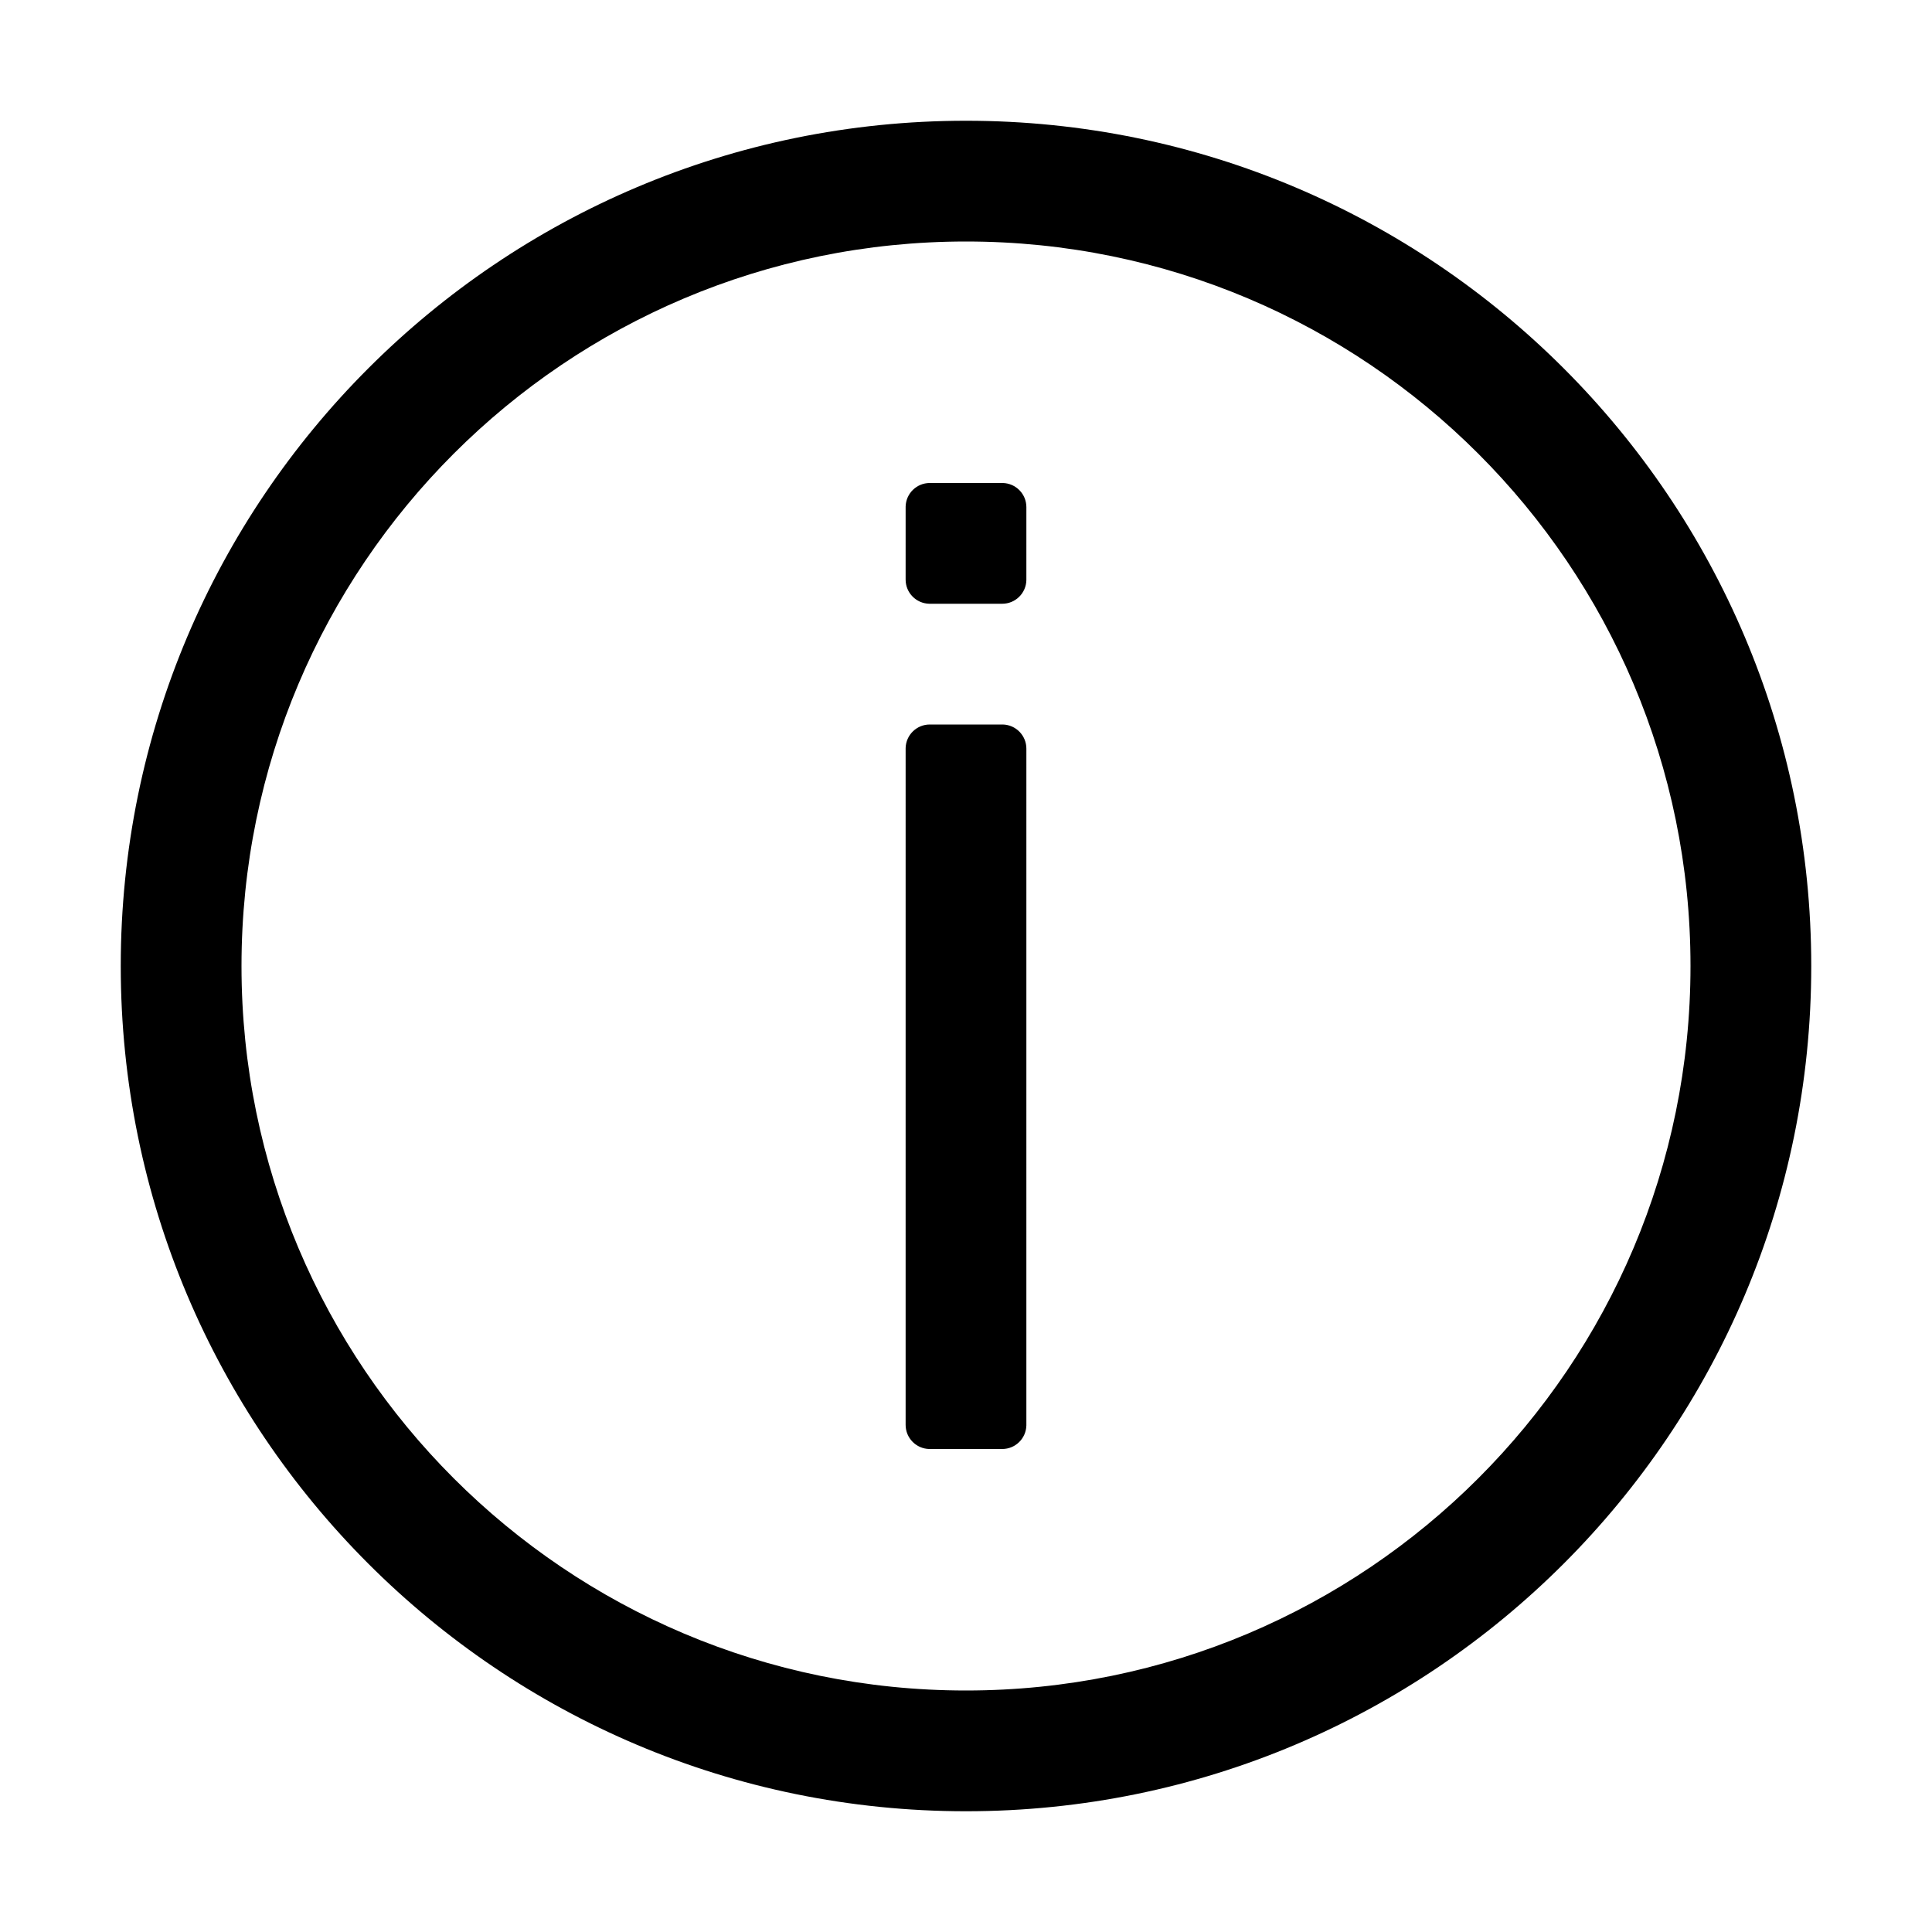
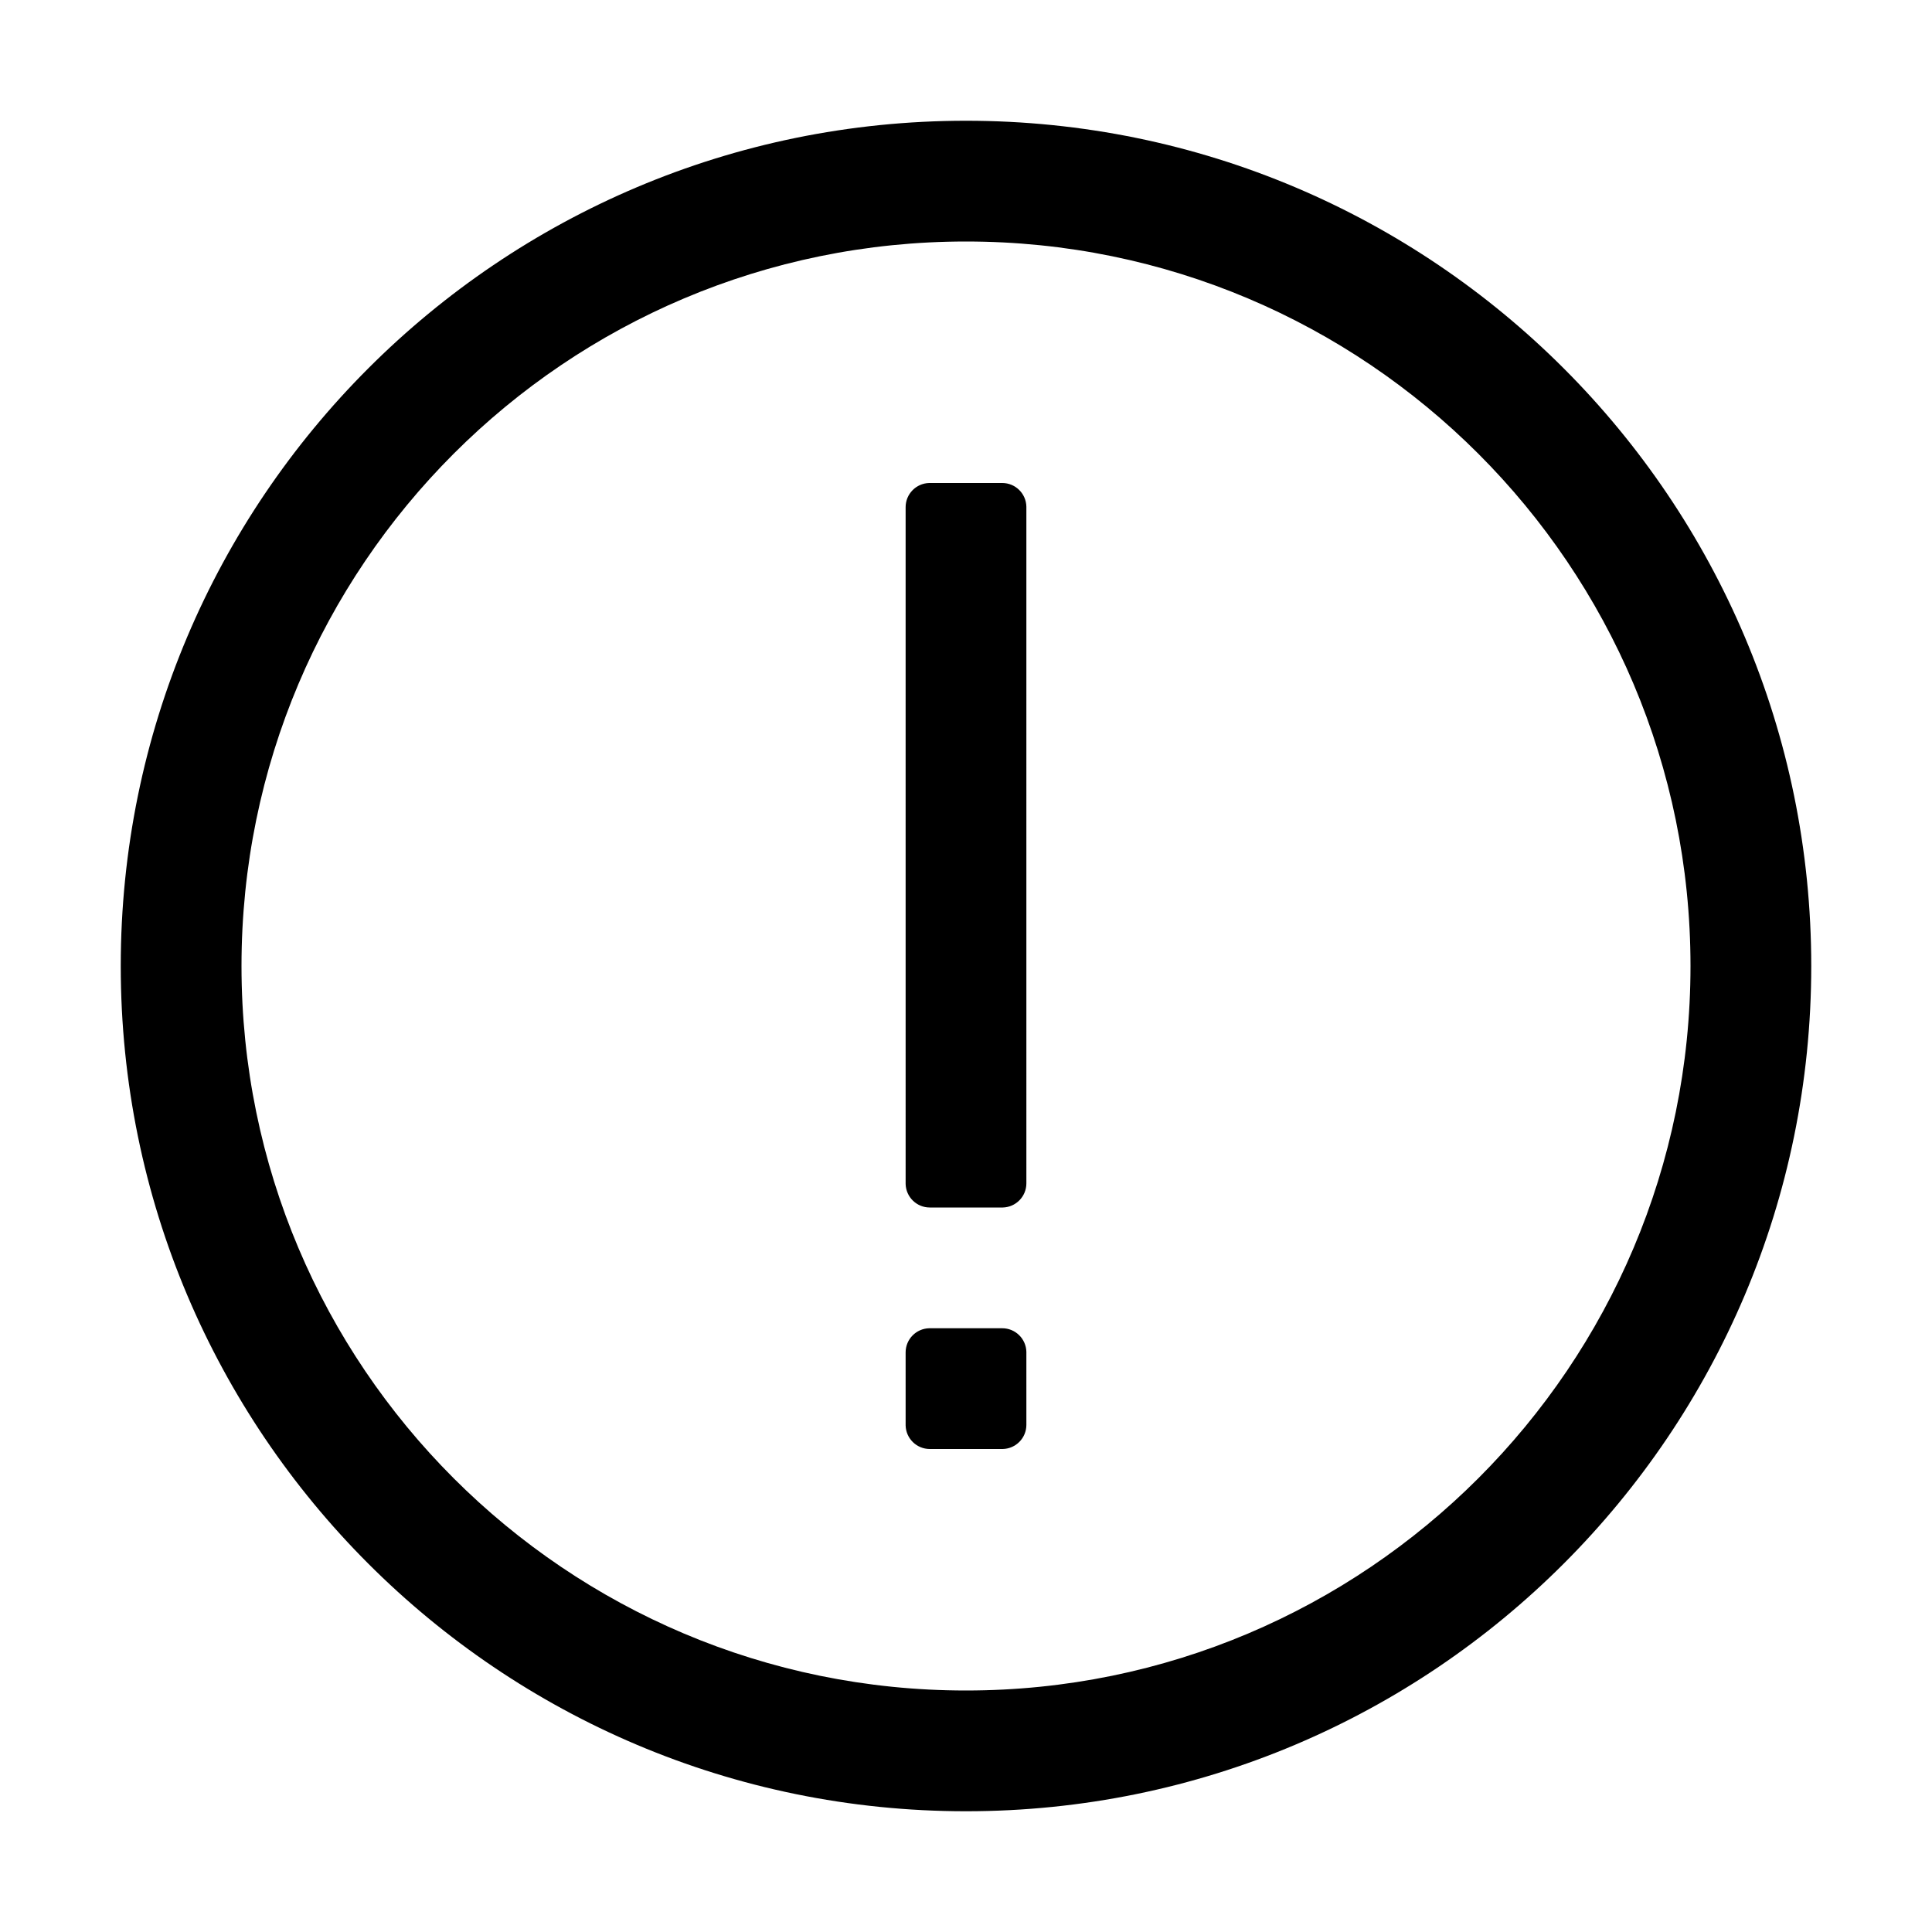
<svg viewBox="0 0 1024 1024" focusable="false">
-   <path d="M512 960c247.424 0 448-200.576 448-448S759.424 64 512 64 64 264.576 64 512s200.576 448 448 448Zm0-64c-212.077 0-384-171.923-384-384s171.923-384 384-384 384 171.923 384 384-171.923 384-384 384Zm19.2-576c6.967 0 12.634-5.566 12.796-12.493L544 268.8c0-6.967-5.566-12.634-12.493-12.796L492.8 256c-6.967 0-12.634 5.566-12.796 12.493L480 307.2c0 6.967 5.566 12.634 12.493 12.796L531.2 320Zm0 448c6.967 0 12.634-5.566 12.796-12.493L544 396.8c0-6.967-5.566-12.634-12.493-12.8H492.8c-6.967 0-12.634 5.566-12.796 12.493L480 755.2c0 6.967 5.566 12.634 12.493 12.8H531.2Z" />
+   <path d="M512 64c247.424 0 448 200.576 448 448S759.424 960 512 960 64 759.424 64 512 264.576 64 512 64Zm0 64c-212.077 0-384 171.923-384 384s171.923 384 384 384 384-171.923 384-384-171.923-384-384-384Zm19.2 576c6.967 0 12.634 5.566 12.796 12.493L544 755.2c0 6.967-5.566 12.634-12.493 12.796L492.8 768c-6.967 0-12.634-5.566-12.796-12.493L480 716.8c0-6.967 5.566-12.634 12.493-12.796L531.2 704Zm0-448c6.967 0 12.634 5.566 12.796 12.493L544 627.2c0 6.967-5.566 12.634-12.493 12.8H492.8c-6.967 0-12.634-5.566-12.796-12.493L480 268.8c0-6.967 5.566-12.634 12.493-12.8H531.2Z" />
</svg>
